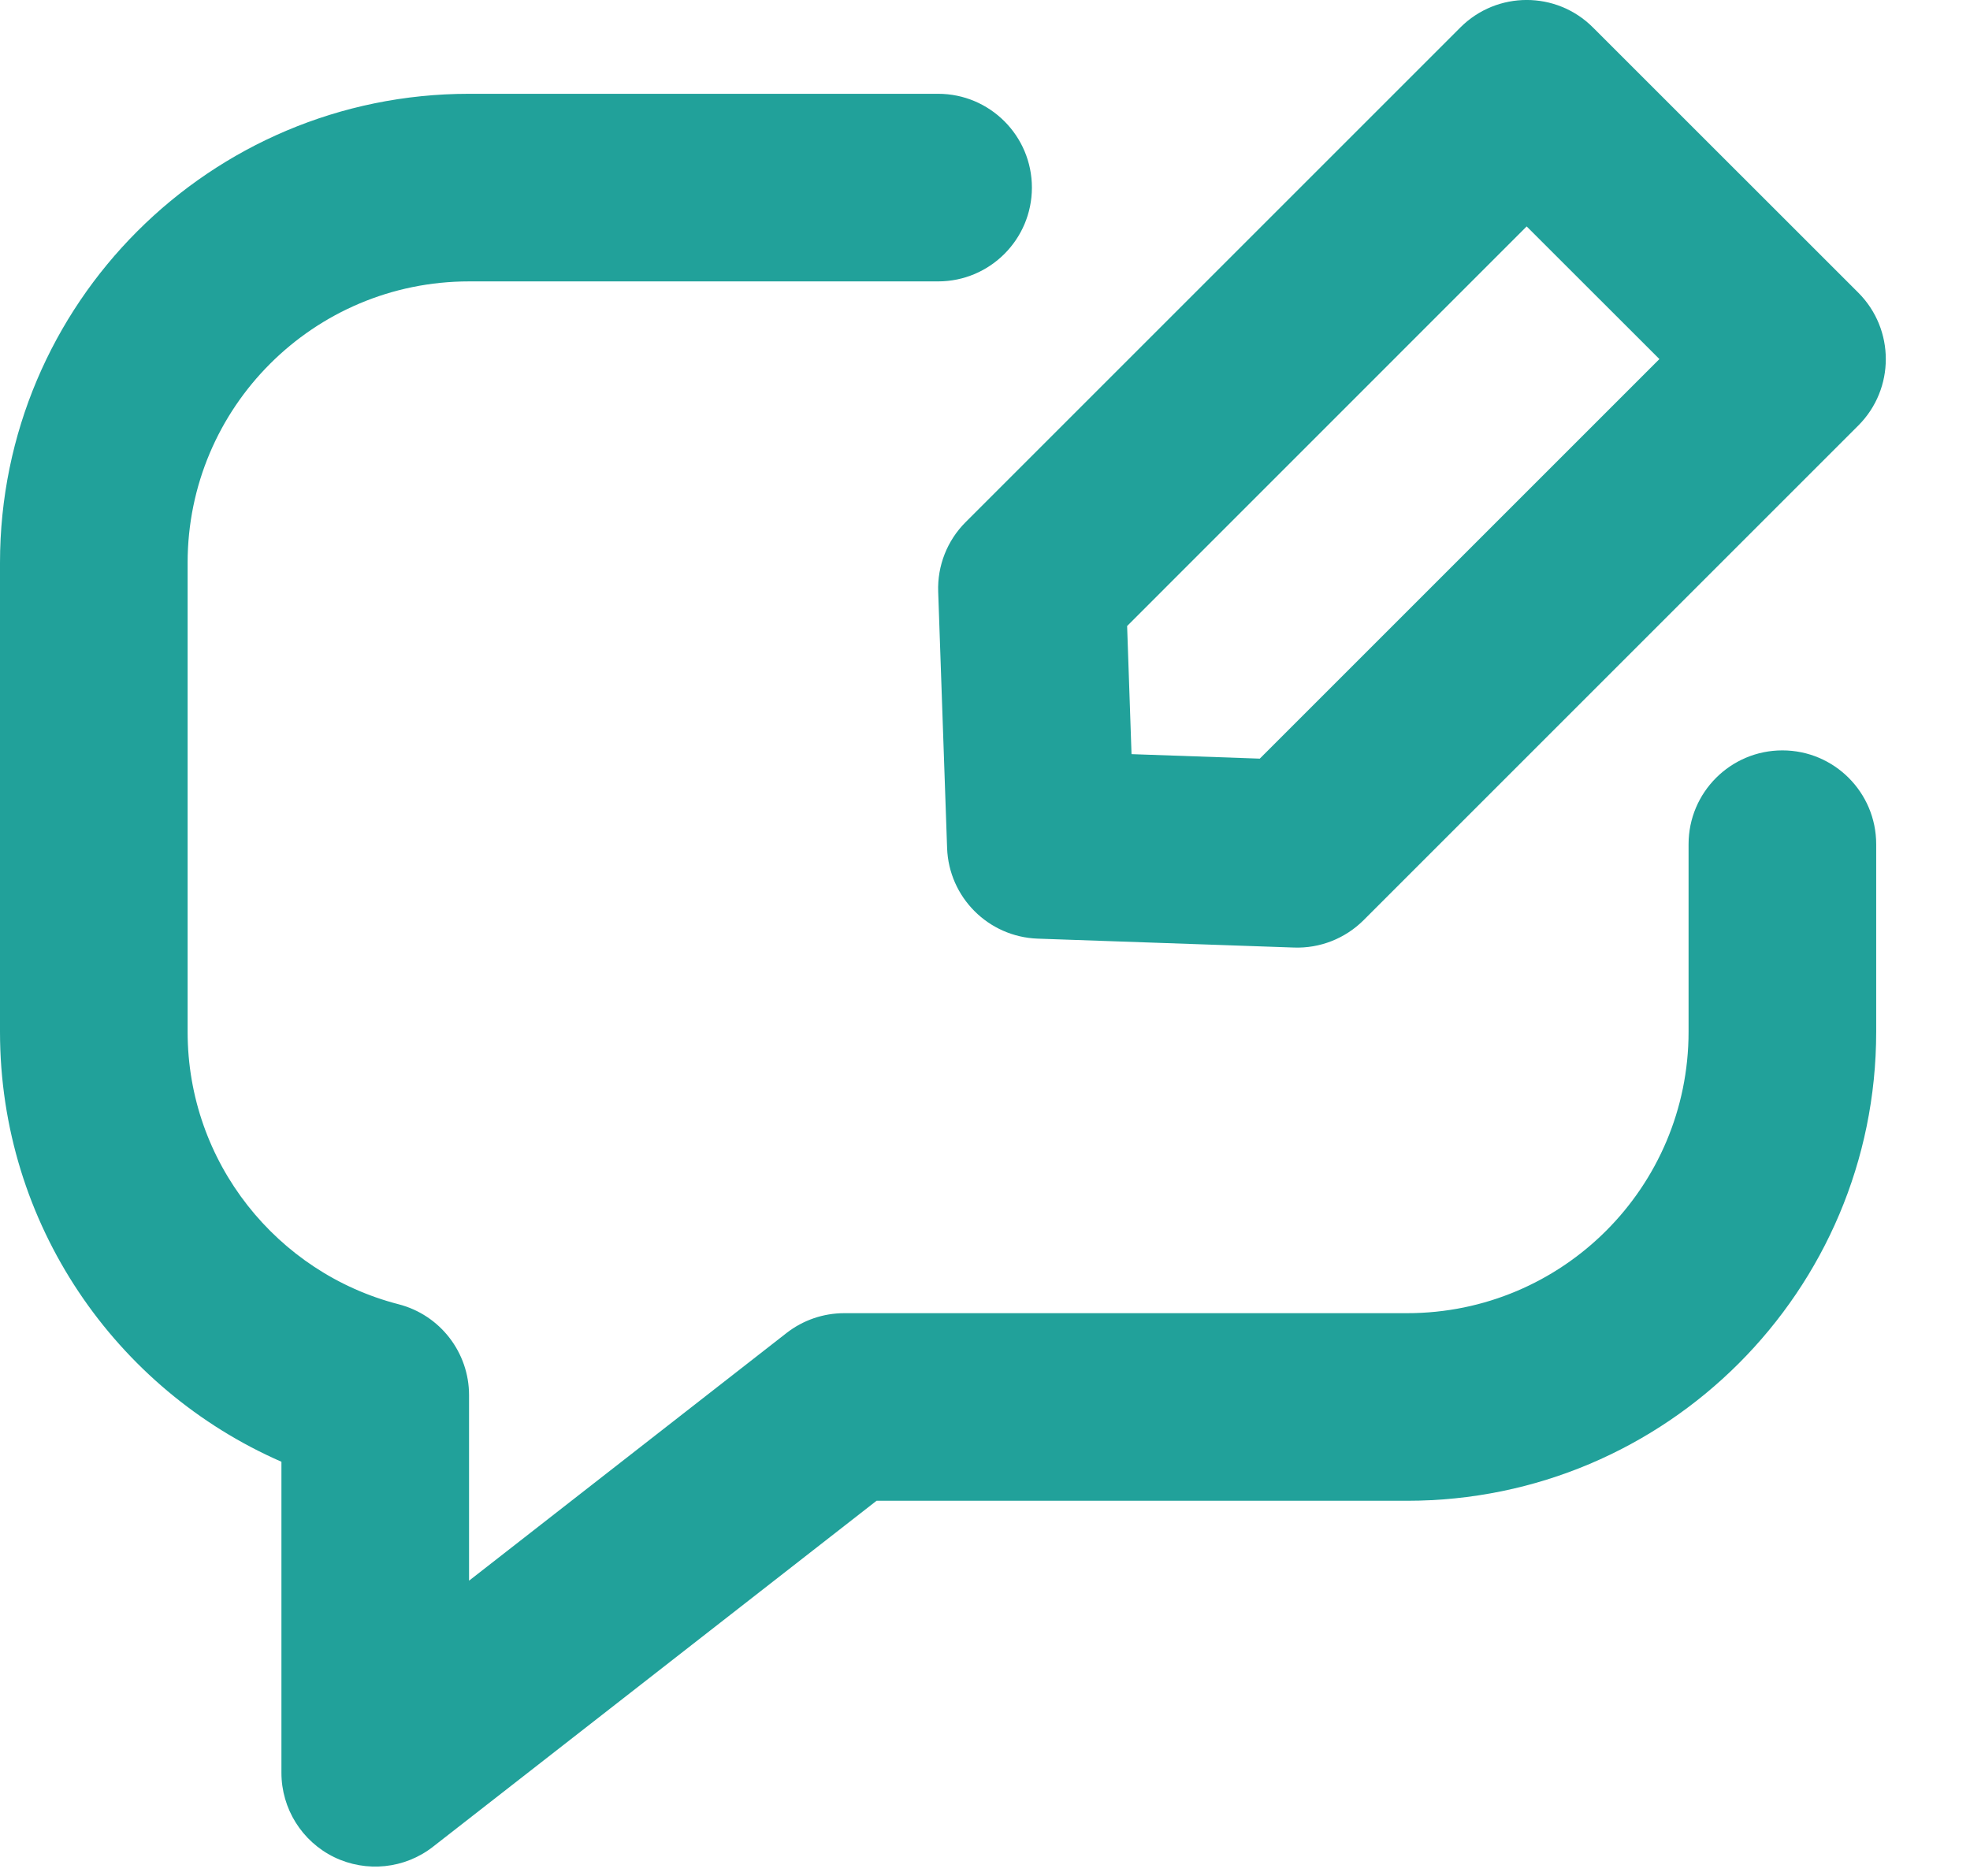
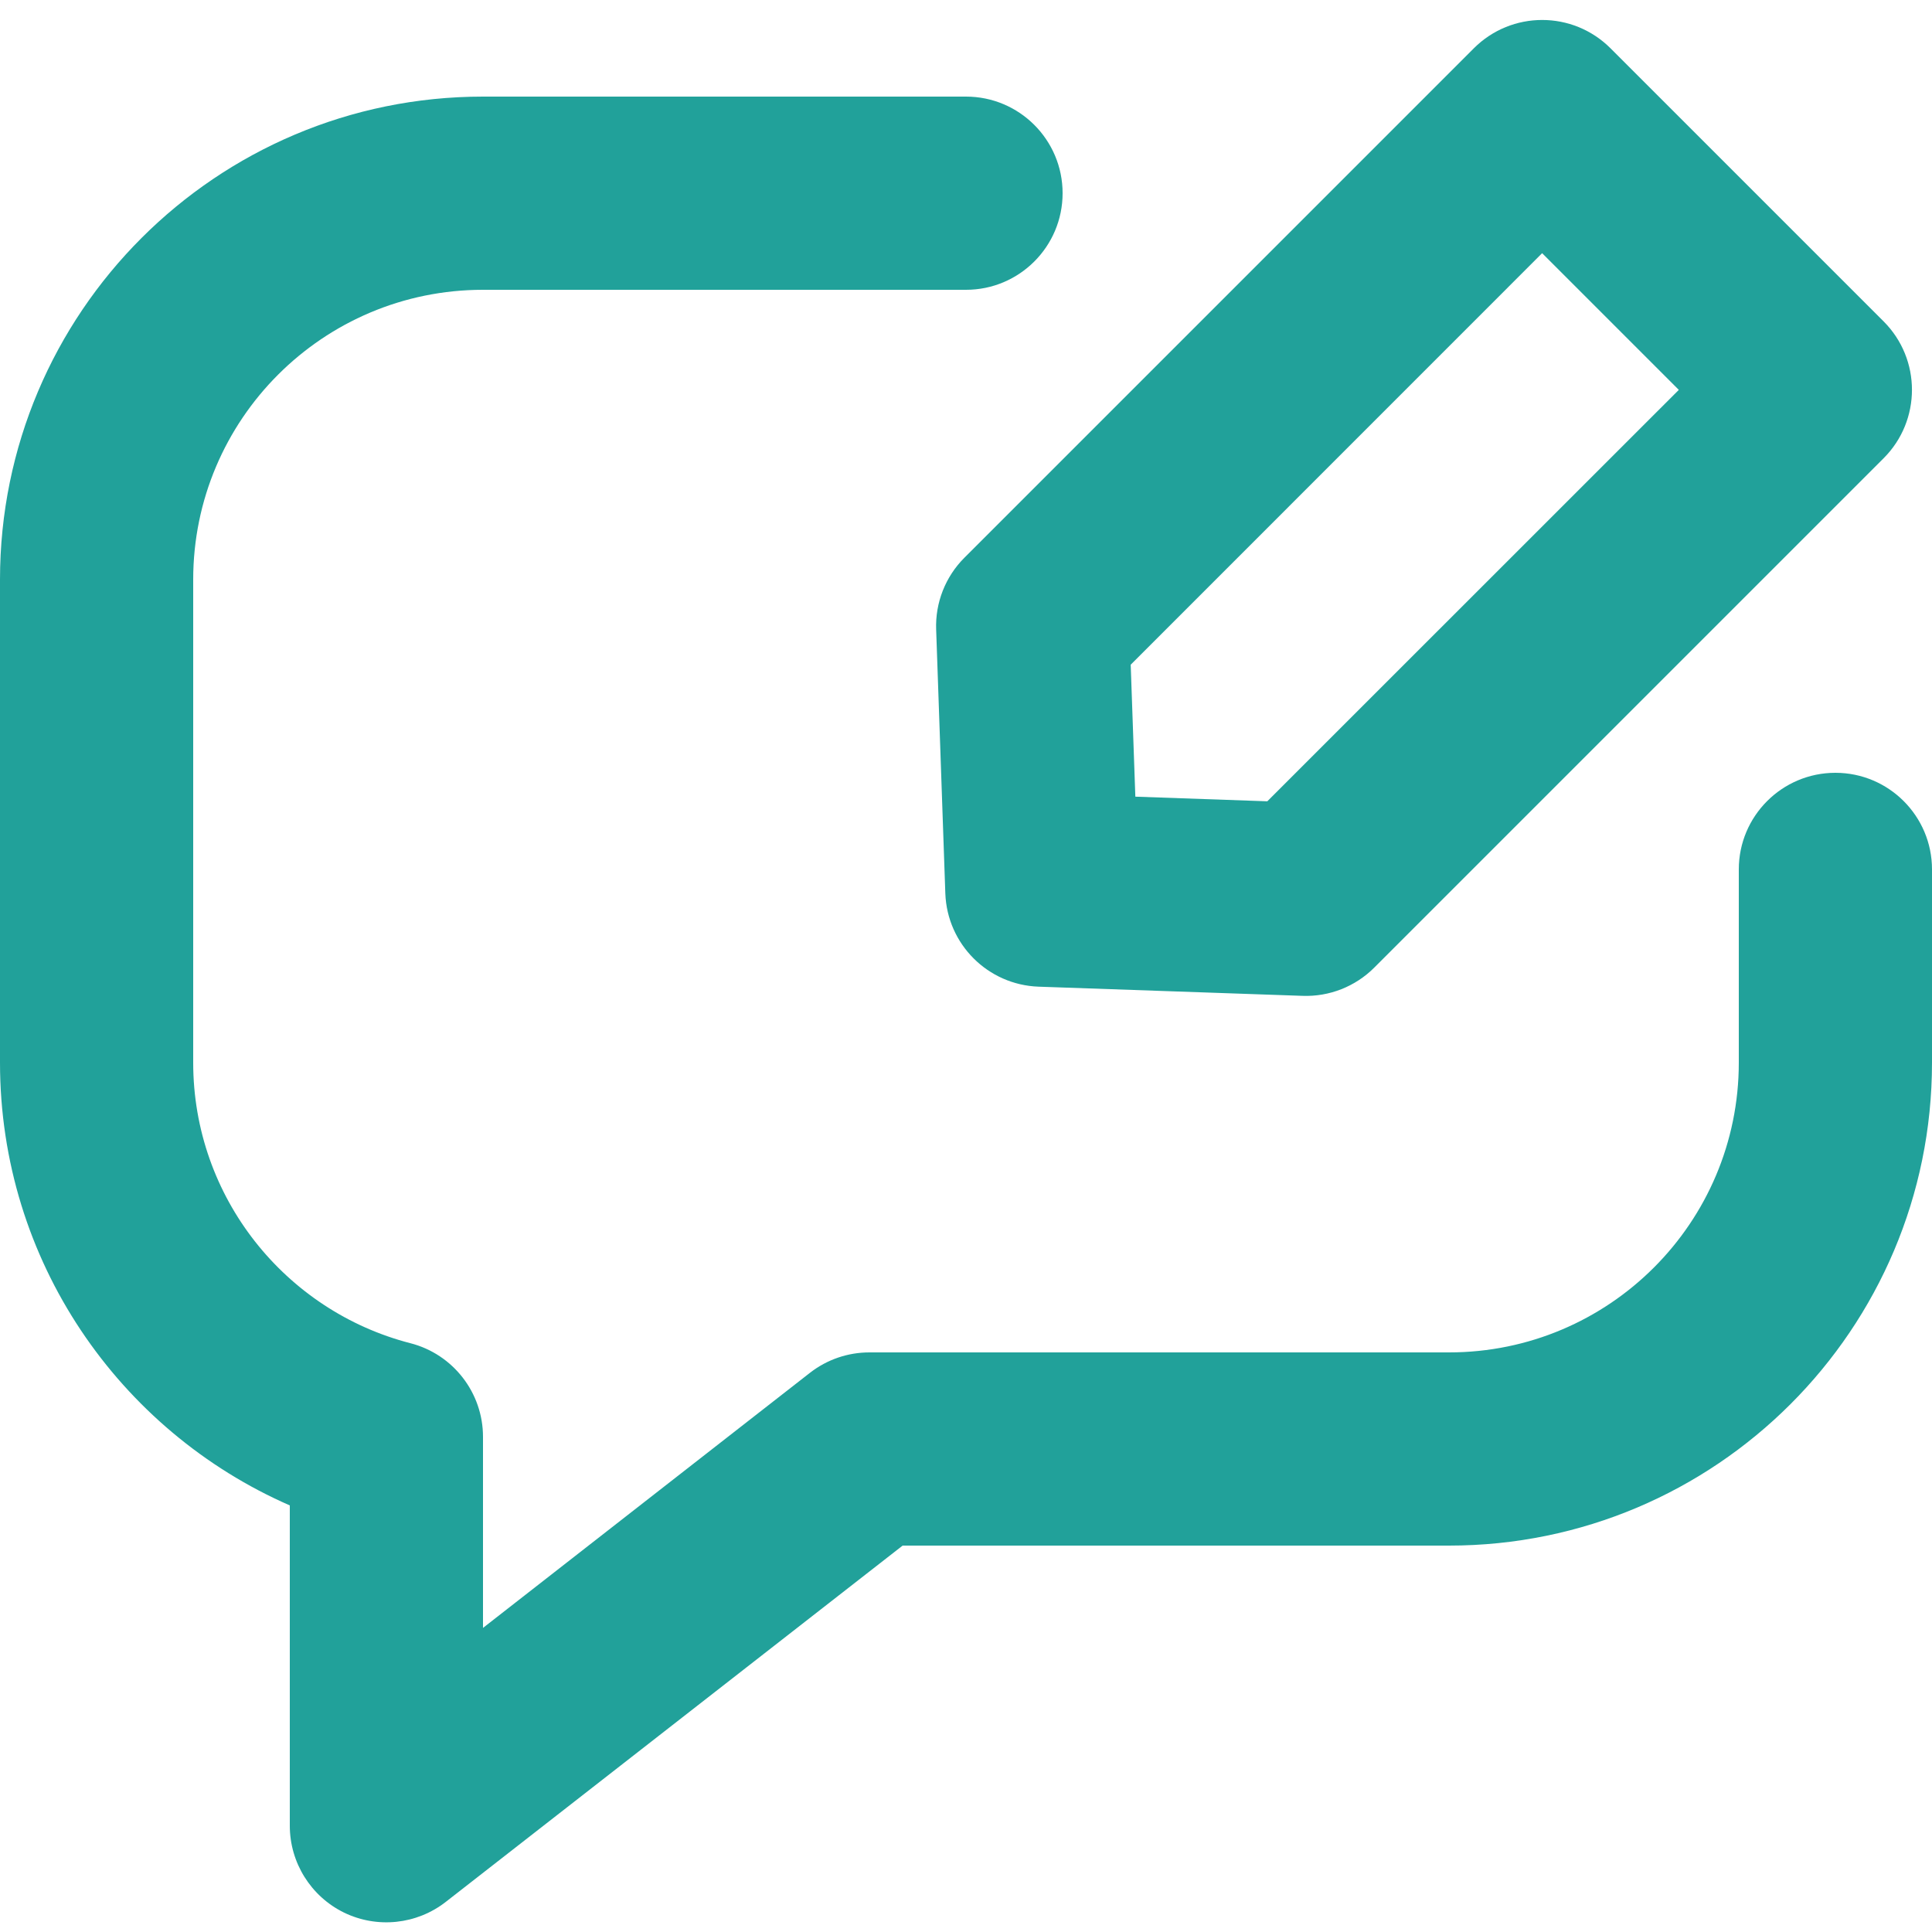
- <svg xmlns="http://www.w3.org/2000/svg" width="21" height="20" viewBox="0 0 21 20" fill="none">
-   <path d="M2 6C2 4.343 3.343 3 5 3H10C10.552 3 11 2.552 11 2C11 1.448 10.552 1 10 1H5C2.239 1 0 3.239 0 6V11C0 13.051 1.234 14.812 3 15.584V18.9C3 19.282 3.218 19.631 3.561 19.799C3.905 19.966 4.314 19.924 4.615 19.689L9.344 16H15C17.761 16 20 13.761 20 11V9C20 8.448 19.552 8 19 8C18.448 8 18 8.448 18 9V11C18 12.657 16.657 14 15 14H9C8.777 14 8.561 14.074 8.385 14.211L5 16.852V14.874C5 14.418 4.691 14.019 4.249 13.905C2.955 13.572 2 12.396 2 11V6Z" fill="#21A19A" />
-   <path fill-rule="evenodd" clip-rule="evenodd" d="M11.061 10.007C10.536 9.988 10.115 9.567 10.096 9.042L10.001 6.309C9.991 6.032 10.097 5.763 10.293 5.567L15.567 0.293C15.958 -0.098 16.591 -0.098 16.981 0.293L19.81 3.121C20.2 3.512 20.2 4.145 19.81 4.536L14.536 9.81C14.339 10.006 14.071 10.112 13.793 10.102L11.061 10.007ZM13.429 8.088L17.689 3.828L16.274 2.414L12.015 6.674L12.062 8.04L13.429 8.088Z" fill="#21A19A" />
+ <svg xmlns="http://www.w3.org/2000/svg" width="20" height="20" viewBox="0 0 20 20" fill="none">
+   <path d="M2 6C2 4.343 3.343 3 5 3H10C10.552 3 11 2.552 11 2C11 1.448 10.552 1 10 1H5C2.239 1 0 3.238 0 6V11C0 13.051 1.234 14.812 3 15.584V18.9C3 19.282 3.218 19.631 3.561 19.799C3.905 19.966 4.314 19.923 4.615 19.688L9.344 16H15C17.761 16 20 13.761 20 11V9C20 8.448 19.552 8 19 8C18.448 8 18 8.448 18 9V11C18 12.657 16.657 14 15 14H9C8.777 14 8.561 14.074 8.385 14.211L5 16.852V14.874C5 14.418 4.691 14.019 4.249 13.905C2.955 13.572 2 12.396 2 11V6Z" fill="#21A19A" />
+   <path fill-rule="evenodd" clip-rule="evenodd" d="M10.751 10.214C10.226 10.195 9.805 9.774 9.786 9.249L9.691 6.516C9.681 6.239 9.787 5.97 9.983 5.774L15.257 0.5C15.648 0.109 16.281 0.109 16.672 0.5L19.5 3.328C19.89 3.719 19.89 4.352 19.5 4.743L14.226 10.017C14.03 10.213 13.761 10.319 13.484 10.309L10.751 10.214ZM13.119 8.295L17.379 4.036L15.964 2.621L11.705 6.881L11.753 8.247L13.119 8.295Z" fill="#21A19A" />
</svg>
